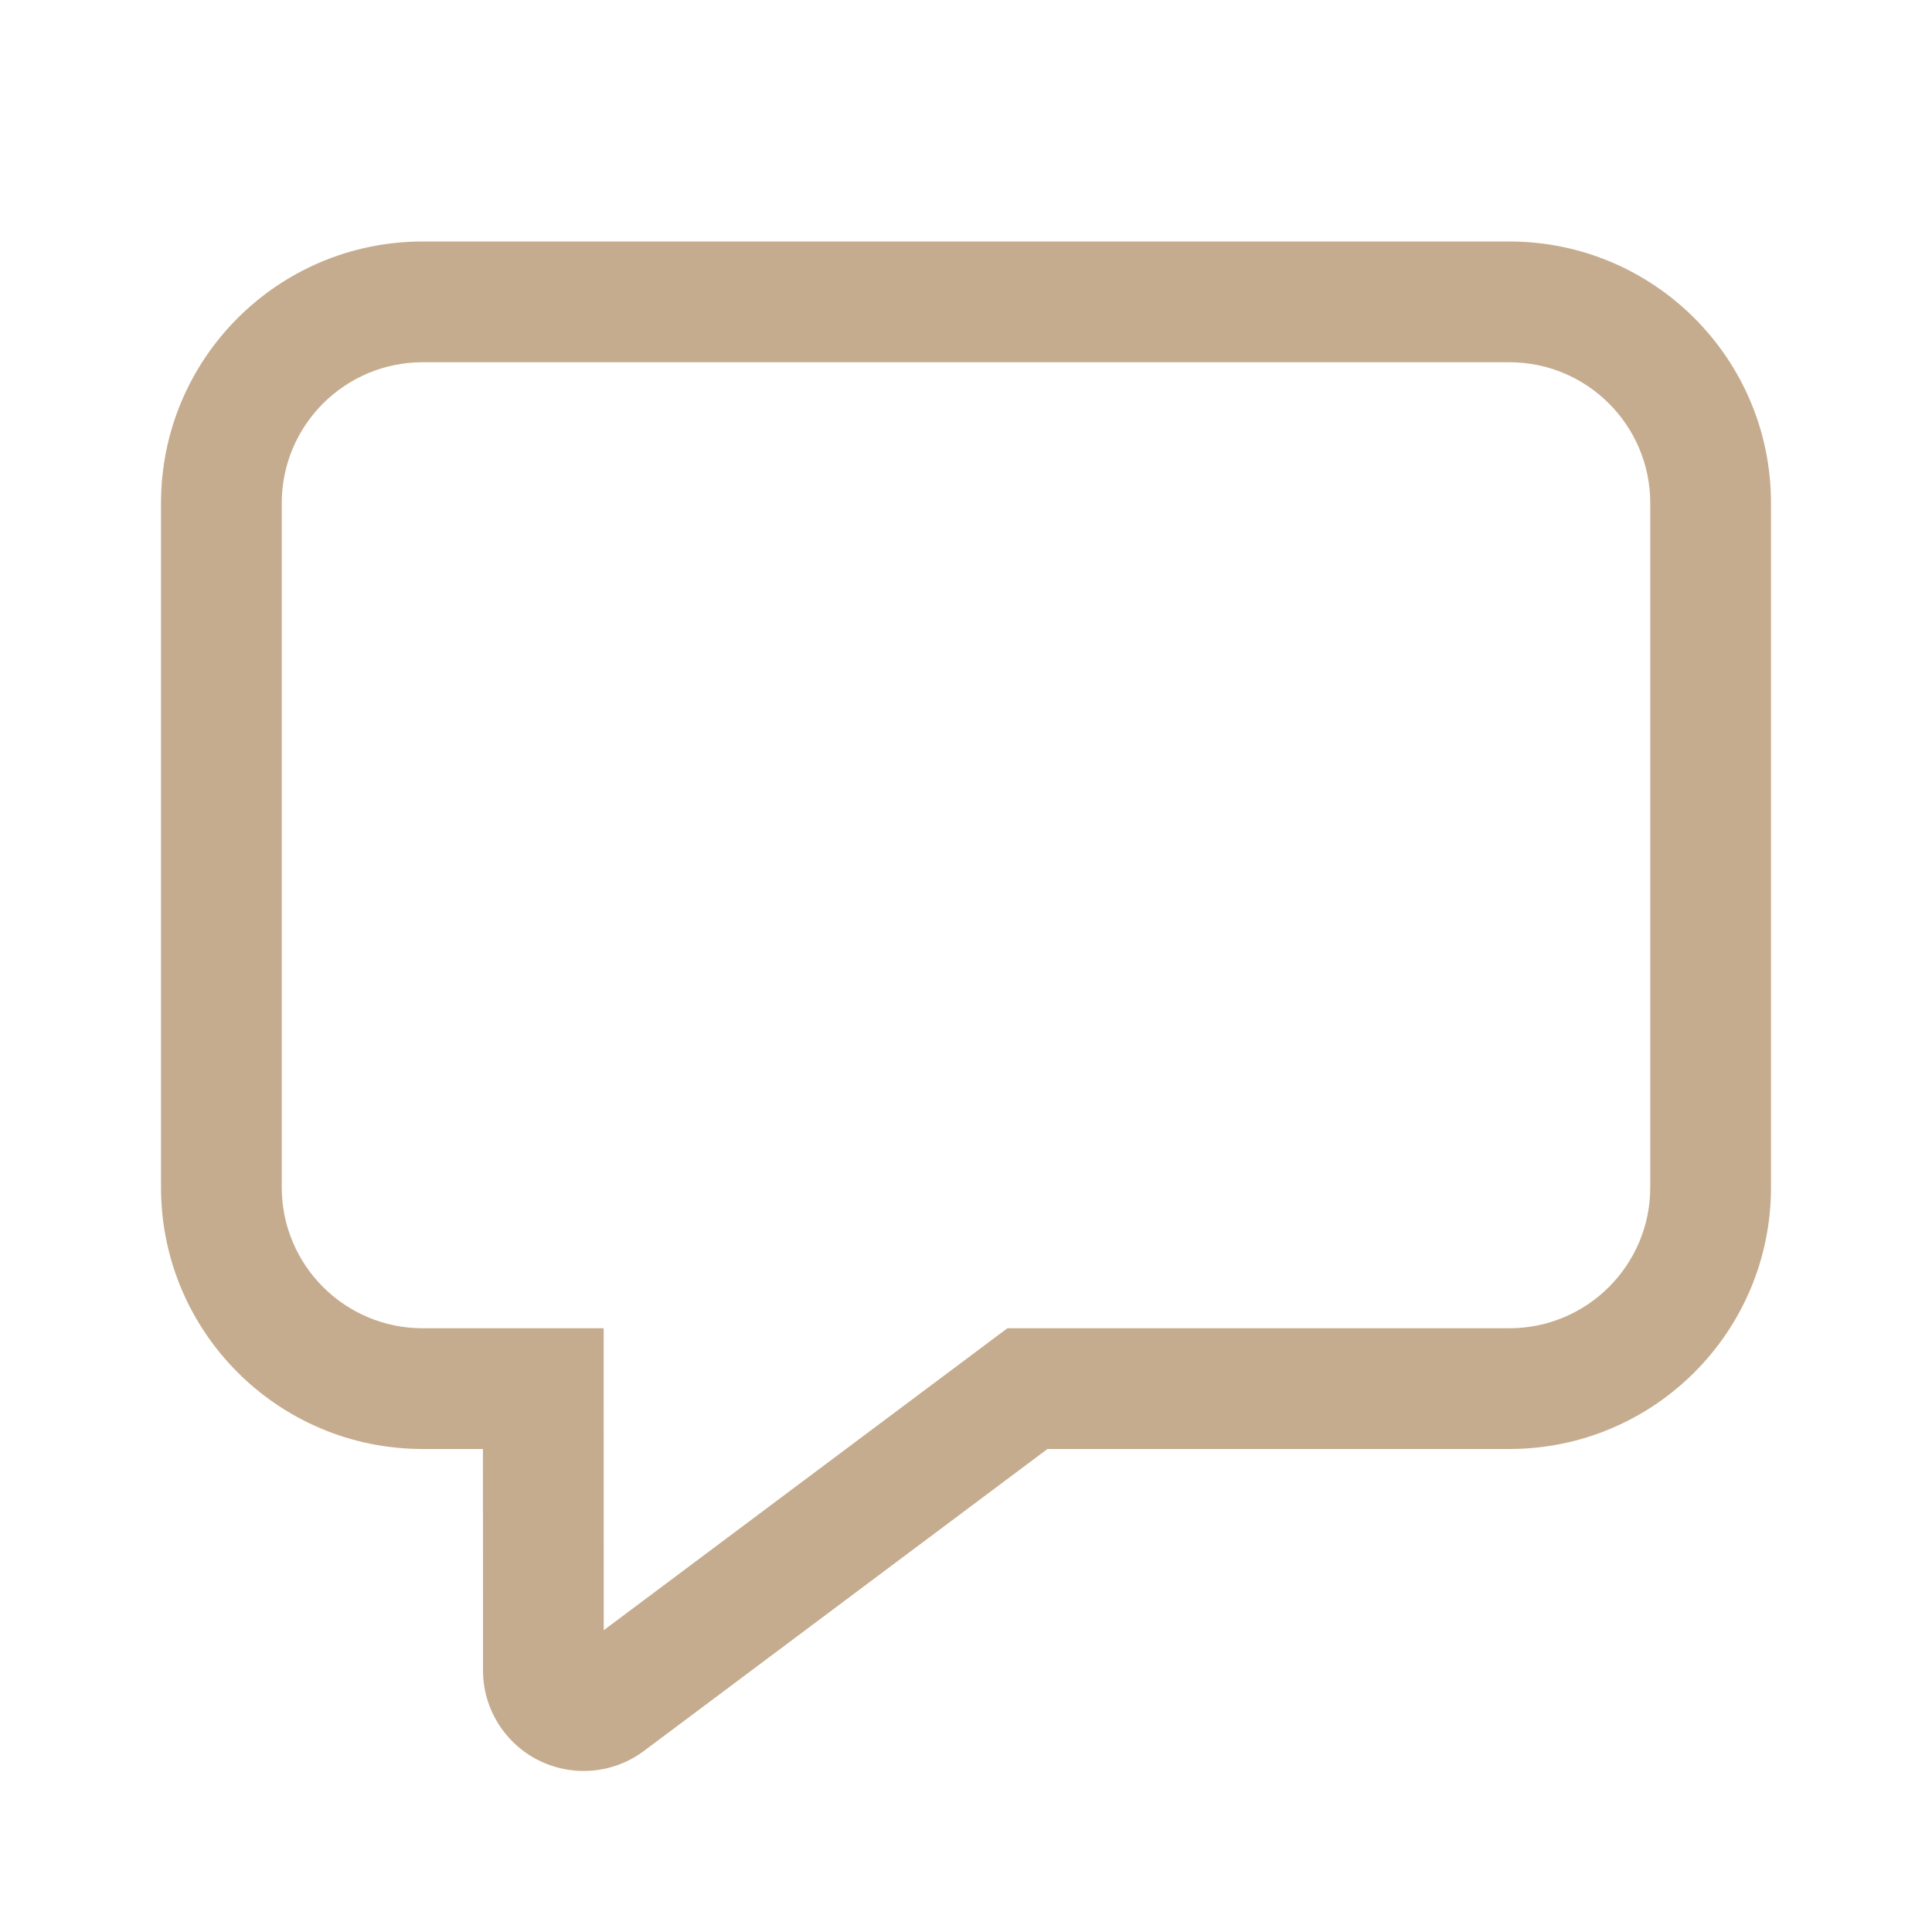
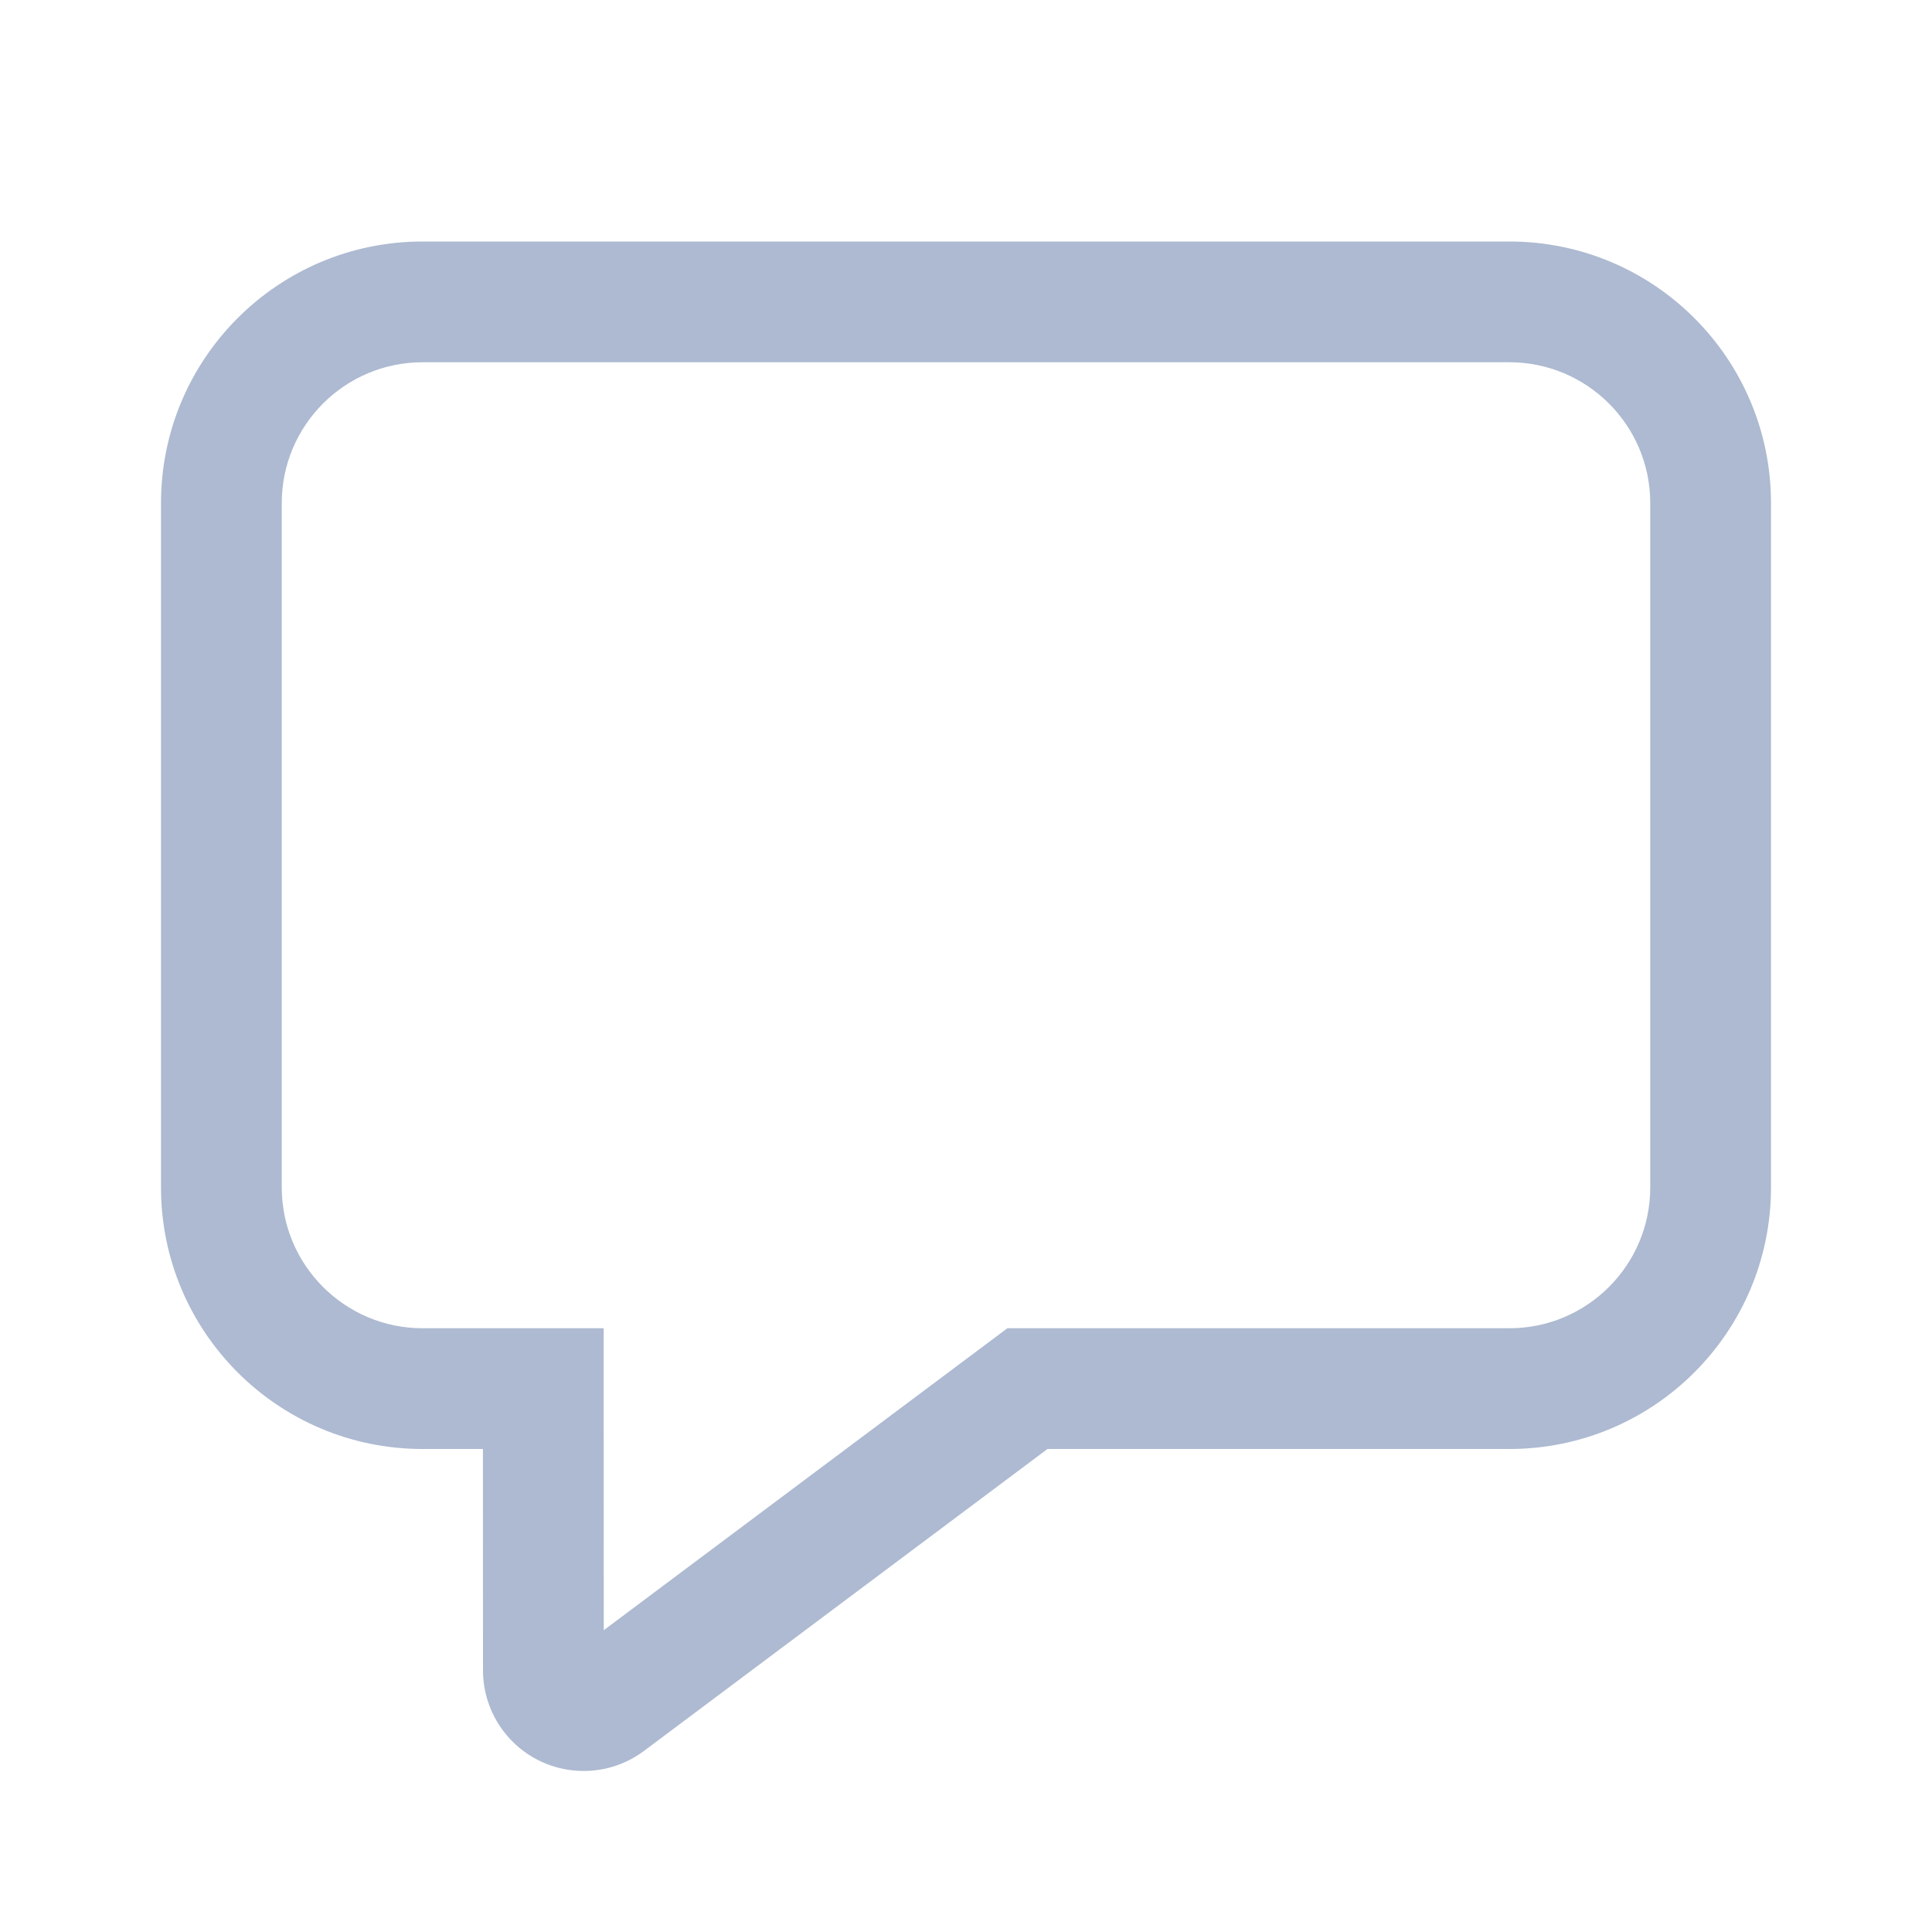
<svg xmlns="http://www.w3.org/2000/svg" width="24" height="24" viewBox="0 0 24 24" fill="none">
-   <path d="M5.25 18C3.455 18 2 16.545 2 14.75V6.25C2 4.455 3.455 3 5.25 3H18.75C20.545 3 22 4.455 22 6.25V14.75C22 16.545 20.545 18 18.75 18H13.012L7.999 21.751C7.446 22.164 6.662 22.051 6.249 21.498C6.087 21.282 6 21.02 6 20.75L5.999 18H5.25ZM12.514 16.5H18.75C19.716 16.5 20.5 15.716 20.5 14.75V6.25C20.5 5.284 19.716 4.5 18.75 4.5H5.25C4.284 4.5 3.5 5.284 3.5 6.25V14.75C3.5 15.716 4.284 16.5 5.25 16.5H7.499L7.499 17.25L7.5 20.251L12.514 16.5Z" fill="#C6AC8F" />
+   <path d="M5.25 18C3.455 18 2 16.545 2 14.75V6.25C2 4.455 3.455 3 5.25 3H18.75C20.545 3 22 4.455 22 6.25V14.75C22 16.545 20.545 18 18.75 18H13.012L7.999 21.751C7.446 22.164 6.662 22.051 6.249 21.498C6.087 21.282 6 21.02 6 20.75L5.999 18H5.25ZM12.514 16.5H18.75C19.716 16.5 20.5 15.716 20.5 14.75V6.25C20.5 5.284 19.716 4.5 18.75 4.5H5.25C4.284 4.5 3.5 5.284 3.5 6.25V14.75C3.5 15.716 4.284 16.5 5.25 16.5H7.499L7.499 17.25L7.5 20.251L12.514 16.5Z" fill="#ADBAD1" />
</svg>
